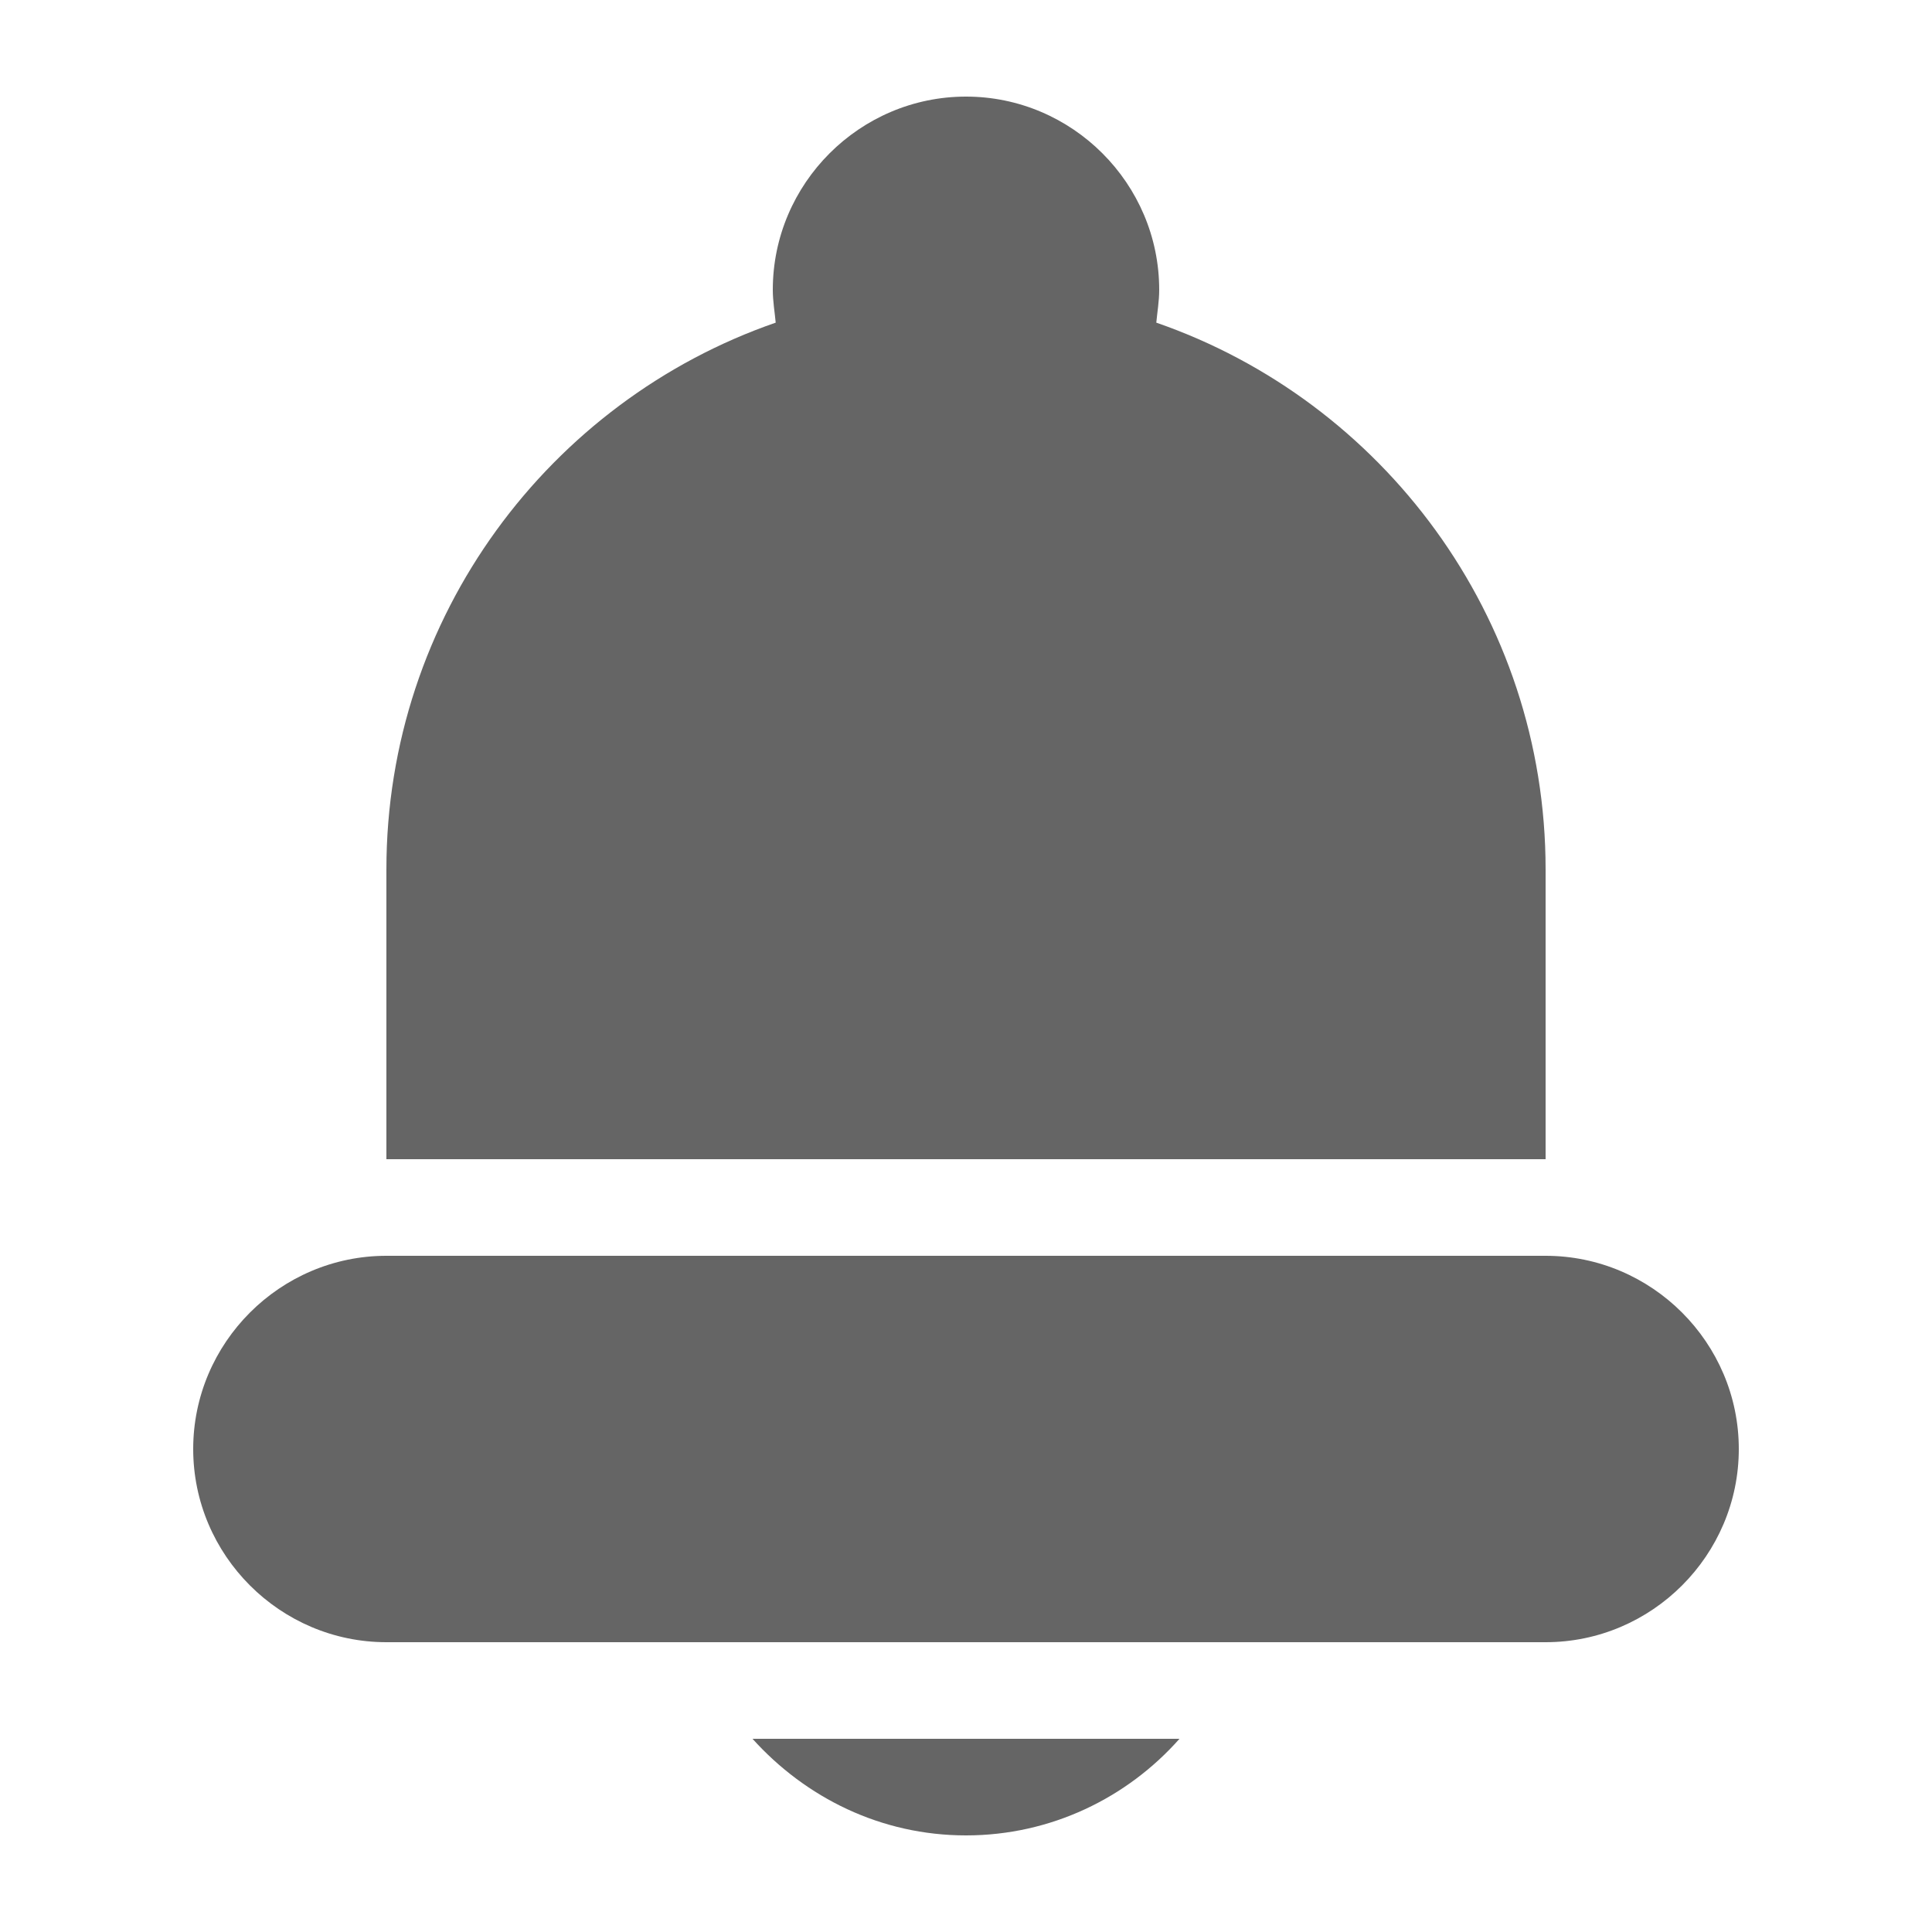
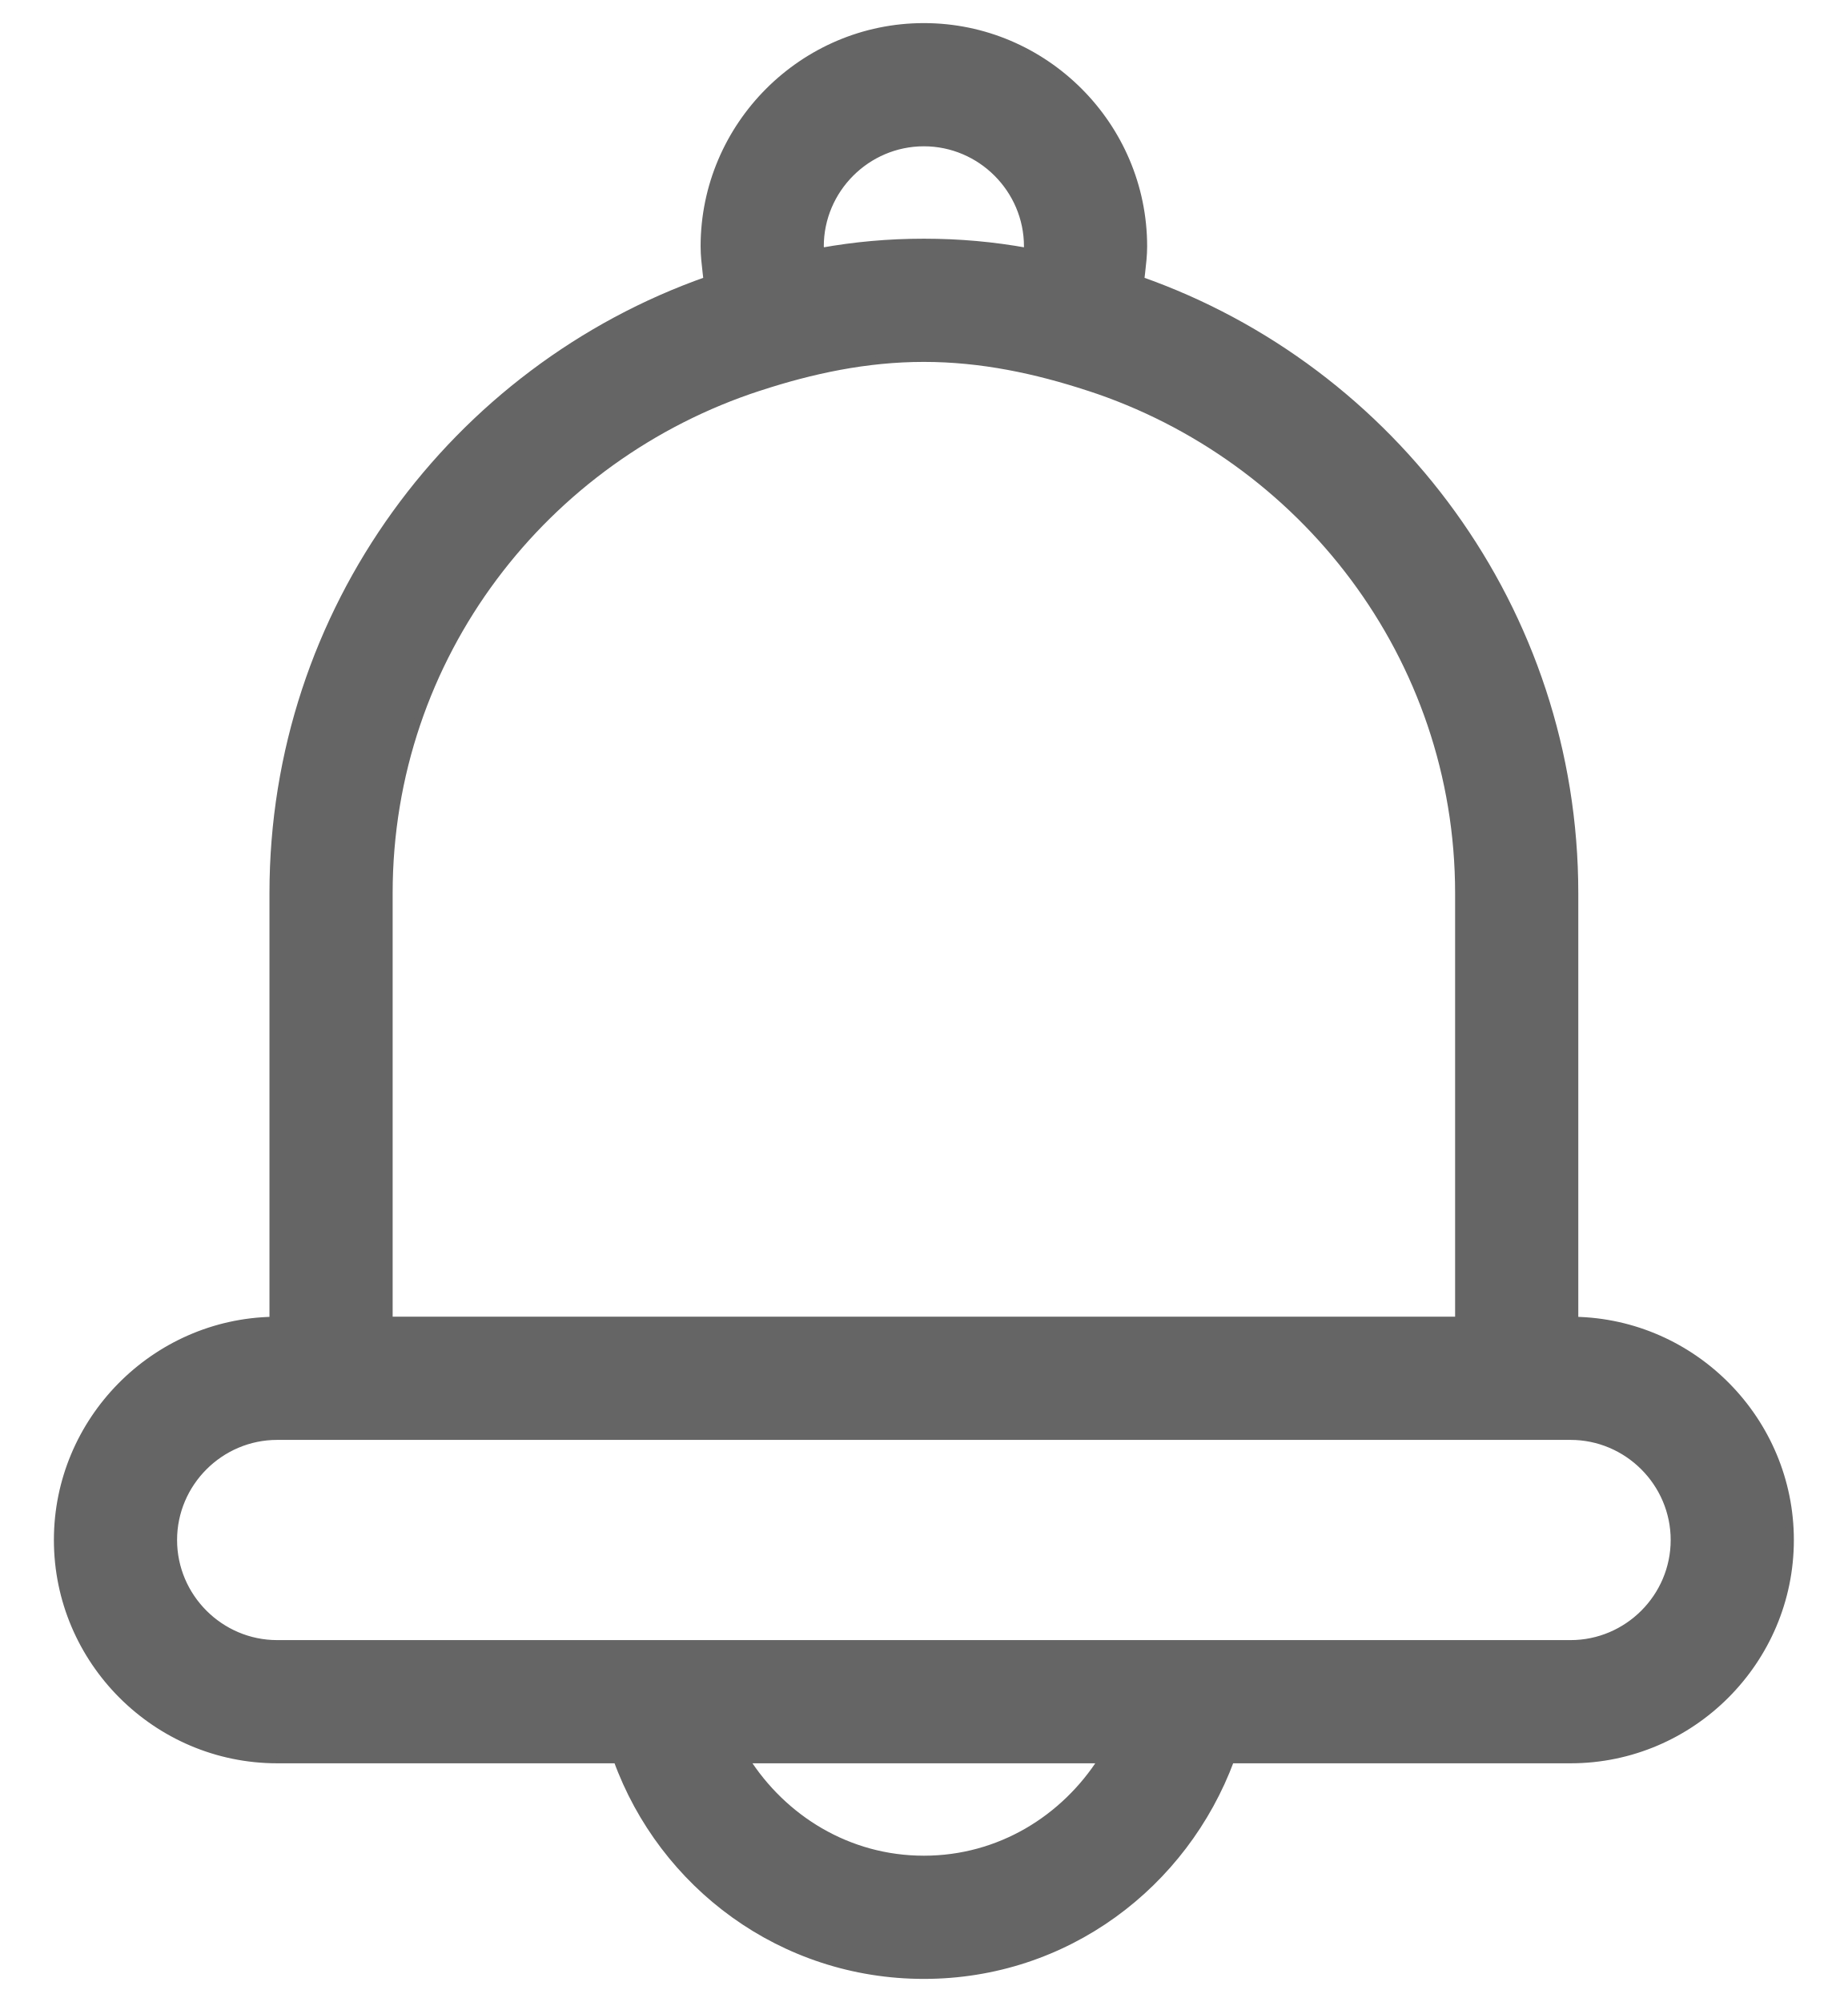
- <svg xmlns="http://www.w3.org/2000/svg" width="30" height="30" viewBox="0 0 30 30" fill="none">
-   <path d="M24 13.5C24 9.57 21.465 6.225 17.955 5.01C17.97 4.845 18 4.68 18 4.5C18 2.85 16.65 1.5 15 1.5C13.35 1.5 12 2.85 12 4.5C12 4.68 12.03 4.845 12.045 5.01C8.535 6.225 6 9.57 6 13.5V18H24V13.5Z" fill="#656565" />
-   <path d="M11.685 27C12.51 27.915 13.68 28.5 15 28.5C16.32 28.5 17.505 27.915 18.315 27H11.685Z" fill="#656565" />
-   <path d="M24 19.5H6C4.35 19.5 3 20.85 3 22.5C3 24.15 4.35 25.5 6 25.5H10.77H19.215H24C25.65 25.5 27 24.15 27 22.5C27 20.85 25.65 19.5 24 19.5Z" fill="#656565" />
+ <svg xmlns="http://www.w3.org/2000/svg" width="24" height="26" viewBox="0 0 24 26" fill="none">
+   <path d="M9.859 5.026L9.86 5.026C10.542 4.803 11.251 4.65 12 4.65C12.749 4.65 13.458 4.803 14.14 5.026L14.141 5.026C16.921 5.93 18.95 8.529 18.95 11.6V17.15H5.05V11.6C5.05 8.515 7.079 5.93 9.859 5.026ZM20.45 17.151V11.6C20.45 7.924 18.088 4.794 14.812 3.642C14.815 3.608 14.819 3.573 14.824 3.538C14.836 3.43 14.85 3.318 14.85 3.2C14.85 1.633 13.568 0.35 12 0.35C10.432 0.35 9.15 1.633 9.15 3.2C9.15 3.318 9.164 3.43 9.176 3.538C9.181 3.573 9.185 3.608 9.188 3.642C5.912 4.794 3.55 7.924 3.55 11.6V17.151C2.005 17.178 0.75 18.45 0.75 20C0.75 21.568 2.032 22.85 3.6 22.85H8.017C8.607 24.476 10.156 25.65 12 25.65C13.844 25.65 15.38 24.476 15.983 22.85H20.4C21.968 22.85 23.25 21.568 23.25 20C23.25 18.45 21.995 17.178 20.45 17.151ZM12 1.85C12.742 1.85 13.35 2.458 13.35 3.2C13.35 3.222 13.345 3.244 13.338 3.269C12.901 3.19 12.464 3.15 12 3.15C11.539 3.15 11.103 3.19 10.668 3.268C10.666 3.262 10.664 3.256 10.662 3.25L10.662 3.248C10.654 3.225 10.65 3.212 10.65 3.2C10.65 2.458 11.258 1.85 12 1.85ZM12 24.15C11.015 24.15 10.171 23.622 9.681 22.85H14.319C13.829 23.622 12.985 24.15 12 24.15ZM20.4 21.35H16.844H14.408H9.592H7.156H3.6C2.858 21.35 2.25 20.743 2.25 20C2.25 19.258 2.858 18.65 3.6 18.65H20.4C21.142 18.65 21.75 19.258 21.75 20C21.75 20.743 21.142 21.35 20.4 21.35Z" fill="#656565" stroke="#656565" stroke-width="0.1" />
</svg>
